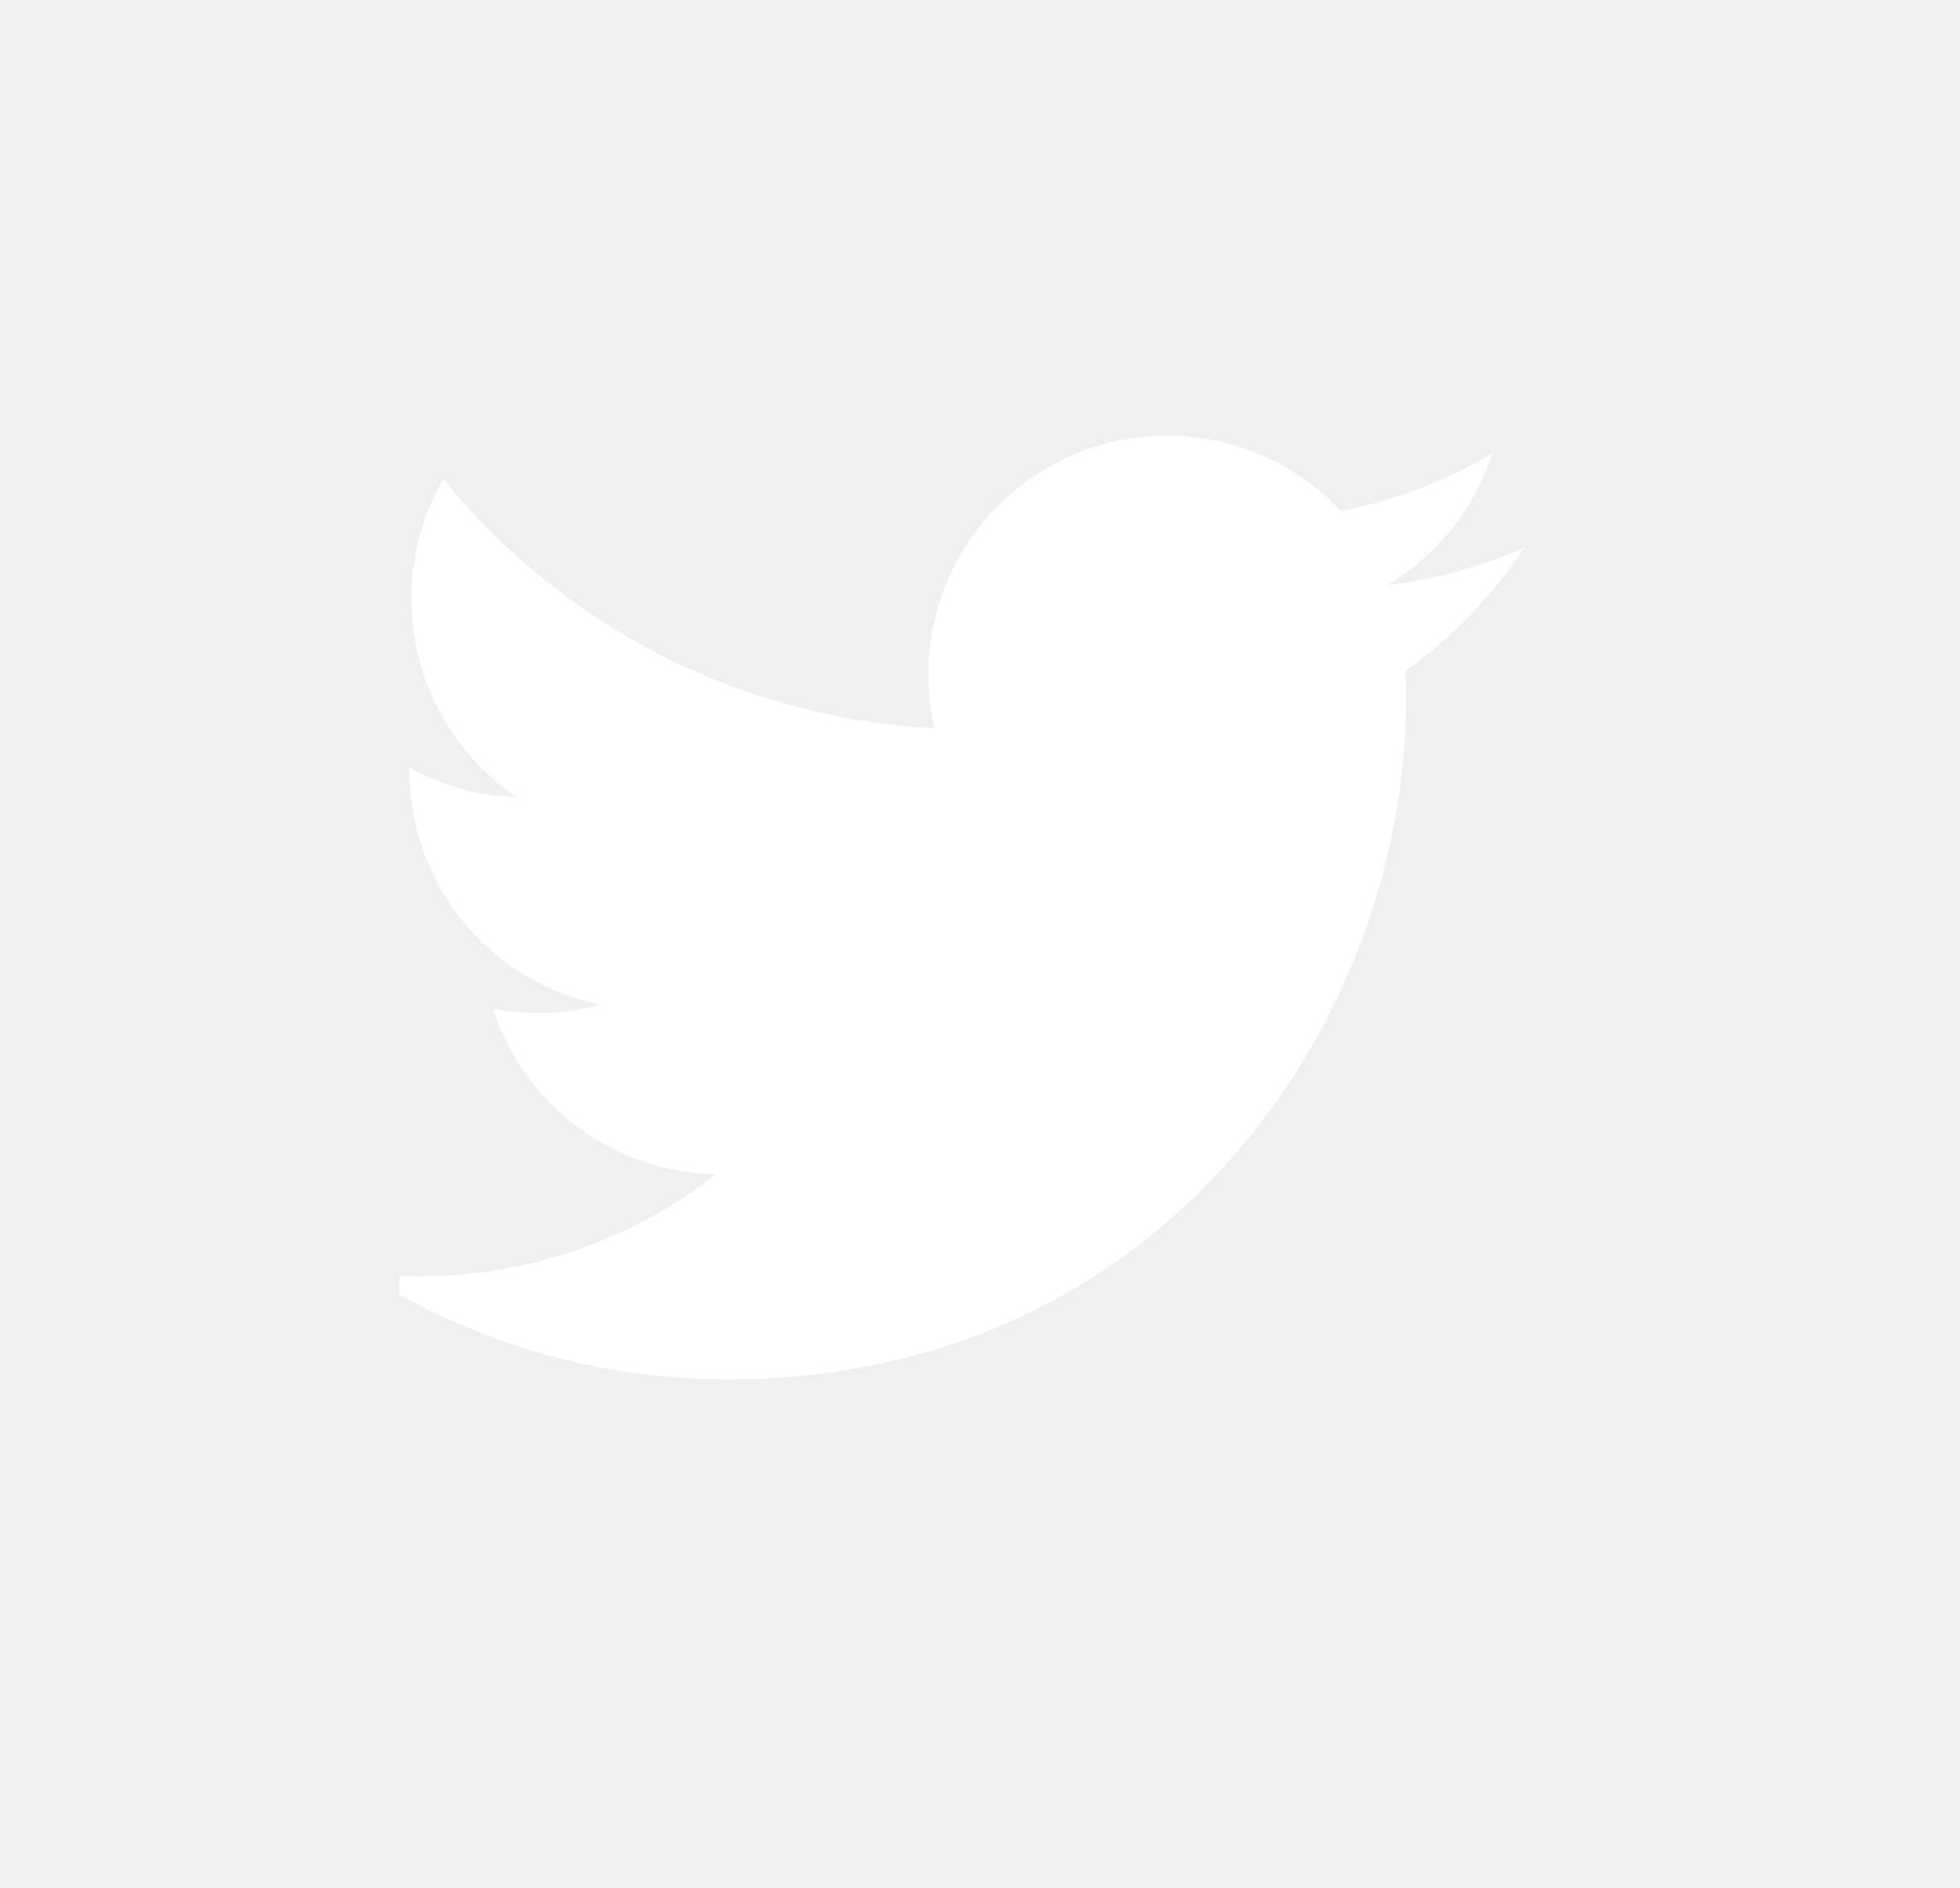
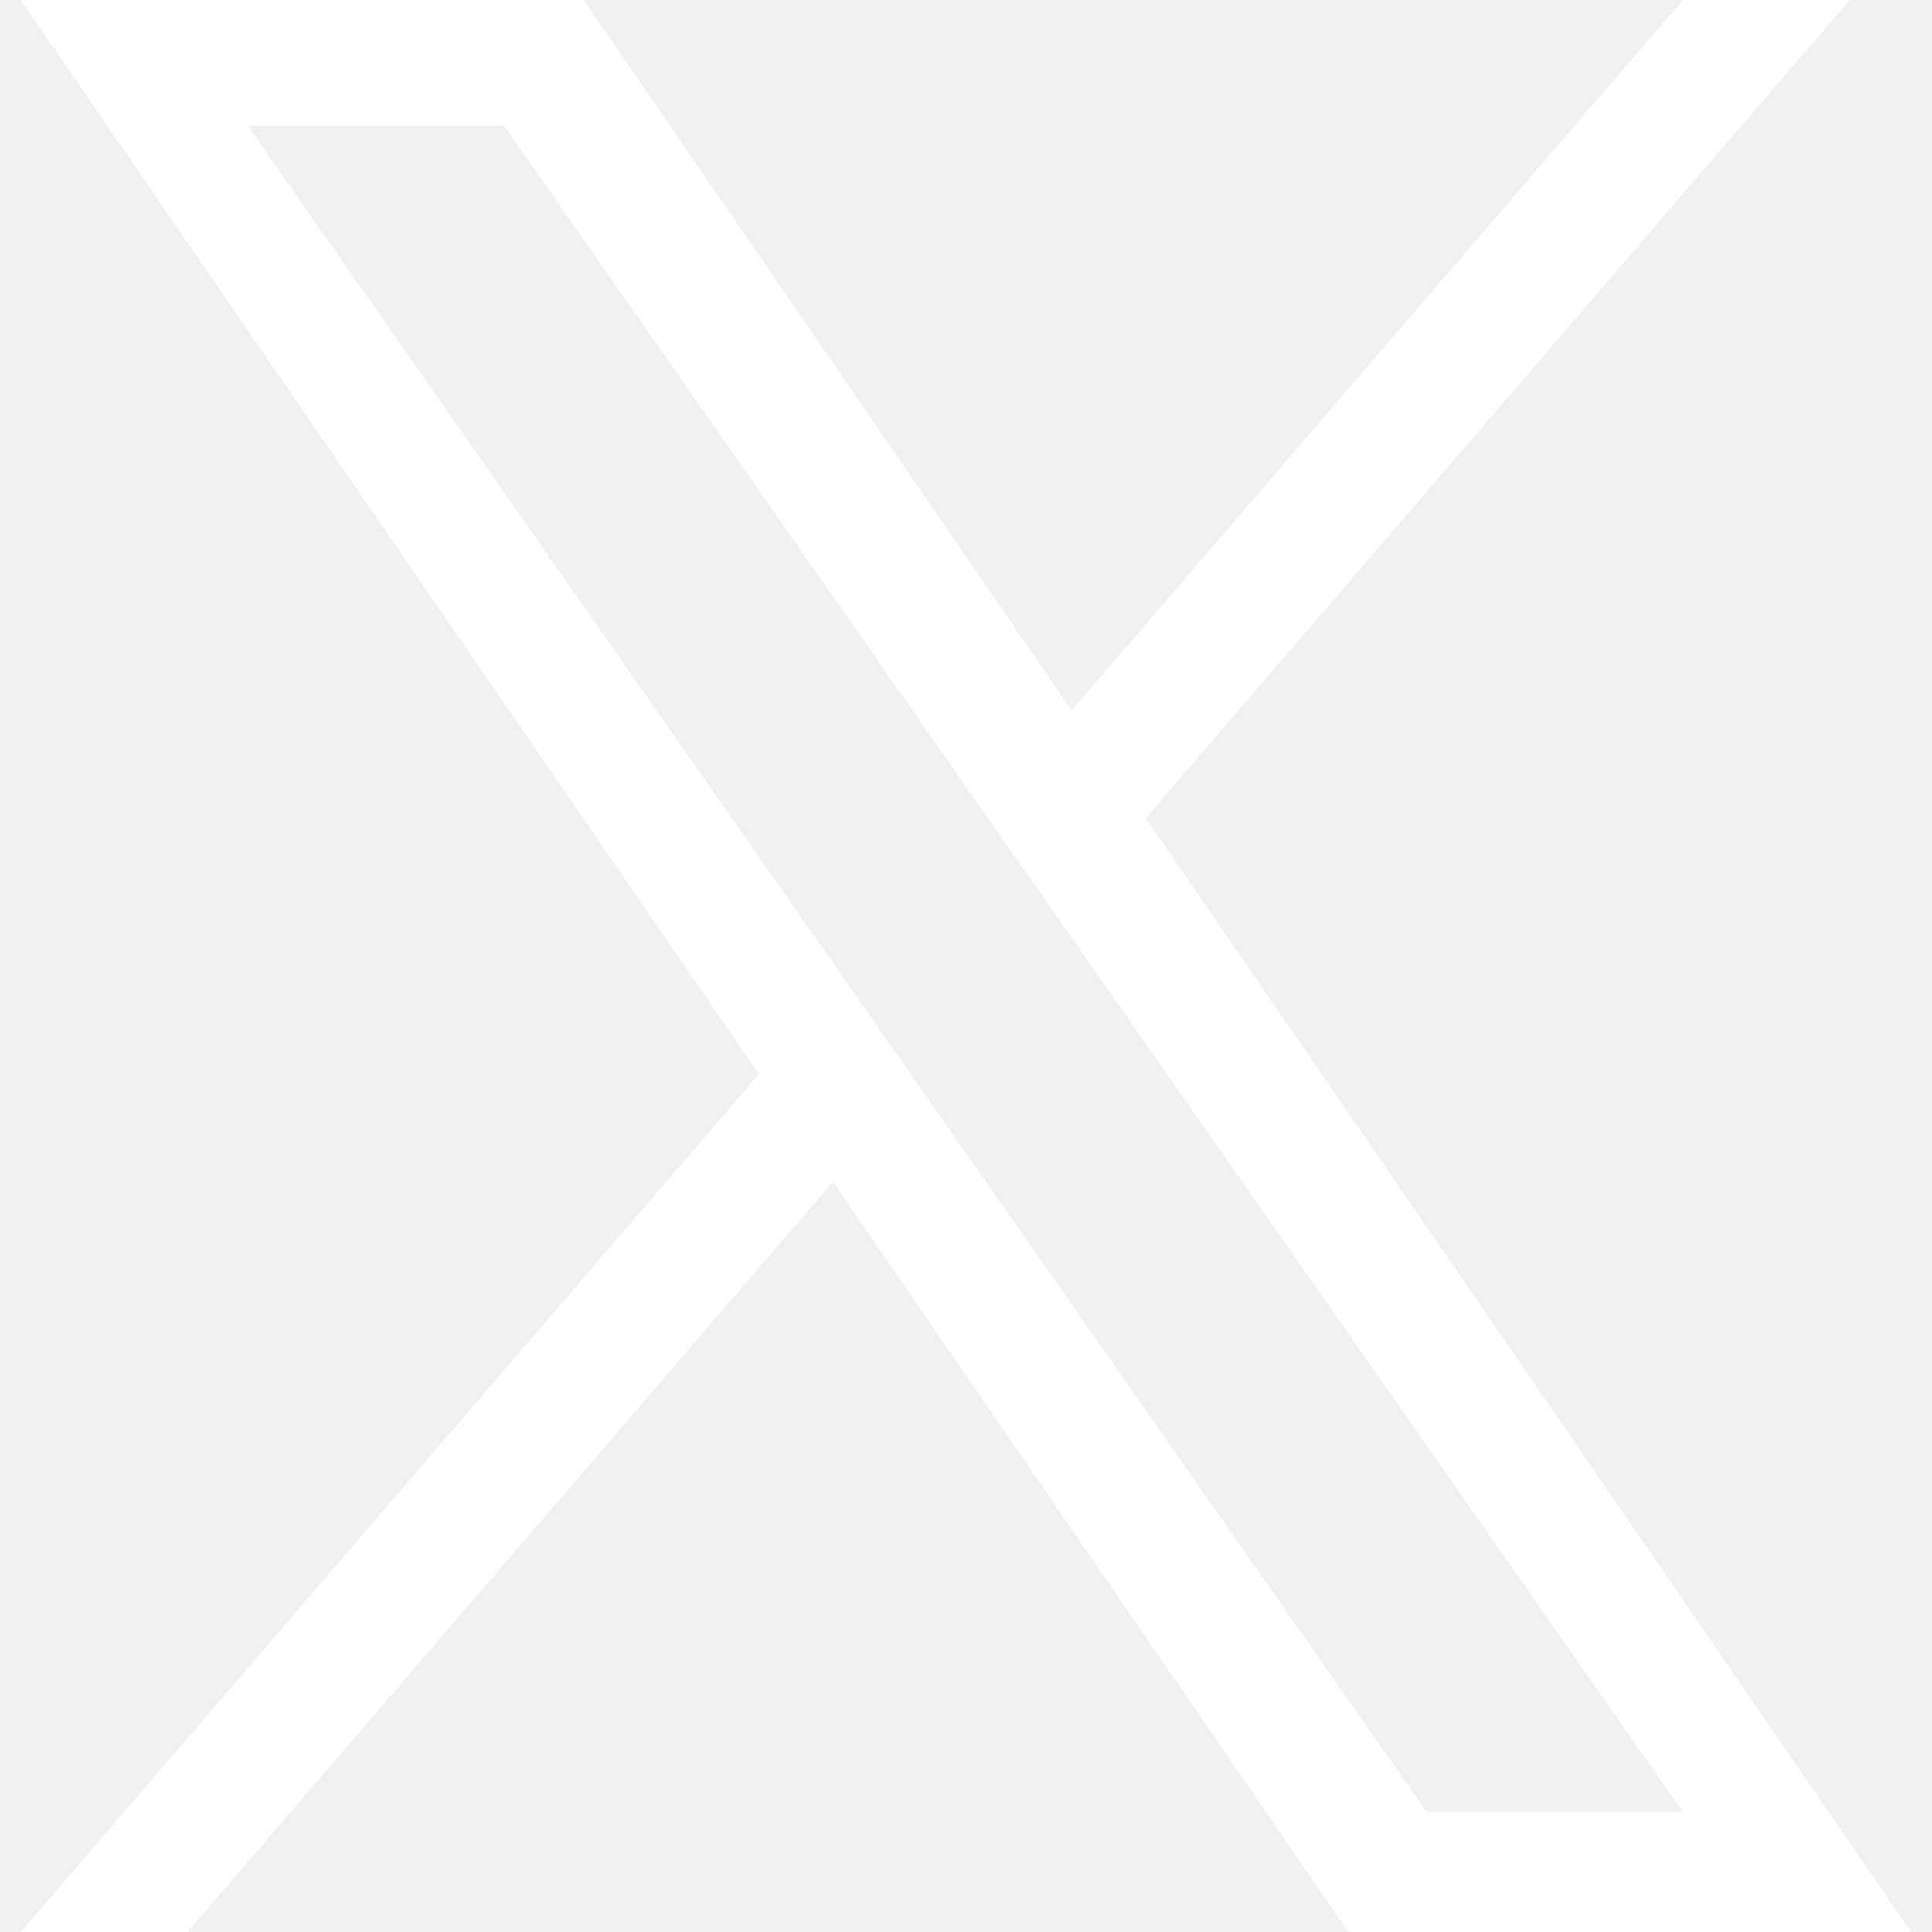
- <svg xmlns="http://www.w3.org/2000/svg" width="27" height="26" viewBox="0 0 27 26" fill="none">
-   <g clip-path="url(#clip0_564_221)">
-     <path d="M10.026 19.001C16.064 19.001 19.367 13.998 19.367 9.667C19.367 9.527 19.367 9.385 19.361 9.245C20.004 8.779 20.559 8.203 21 7.543C20.399 7.808 19.763 7.982 19.111 8.061C19.797 7.651 20.312 7.005 20.558 6.244C19.913 6.626 19.207 6.894 18.471 7.037C17.976 6.51 17.321 6.161 16.608 6.044C15.895 5.927 15.163 6.048 14.525 6.389C13.888 6.73 13.381 7.272 13.082 7.93C12.784 8.588 12.711 9.327 12.875 10.031C11.57 9.965 10.293 9.626 9.127 9.036C7.961 8.445 6.933 7.616 6.108 6.602C5.689 7.325 5.562 8.18 5.751 8.994C5.94 9.808 6.431 10.52 7.126 10.984C6.606 10.966 6.097 10.826 5.64 10.576V10.621C5.641 11.378 5.903 12.112 6.383 12.699C6.862 13.285 7.53 13.688 8.272 13.839C7.99 13.917 7.699 13.955 7.407 13.954C7.201 13.955 6.995 13.935 6.793 13.897C7.003 14.549 7.411 15.119 7.961 15.527C8.511 15.936 9.175 16.162 9.86 16.174C8.697 17.088 7.259 17.583 5.78 17.581C5.519 17.582 5.259 17.567 5 17.536C6.502 18.493 8.245 19.002 10.026 19.001Z" fill="white" />
+ <svg xmlns="http://www.w3.org/2000/svg" width="18" height="18" viewBox="0 0 18 18" fill="none">
+   <g clip-path="url(#clip0_564_824)">
+     <path d="M10.676 7.622L17.233 0H15.678L9.985 6.618L5.438 0H0.193L7.07 10.007L0.193 18H1.747L7.76 11.011L12.562 18H17.806L10.675 7.622H10.676ZM8.547 10.095L7.851 9.099L2.307 1.17H4.694L9.167 7.569L9.864 8.565L15.679 16.883H13.293L8.547 10.096V10.095Z" fill="white" />
  </g>
  <defs>
-     <clipPath id="clip0_564_221">
-       <rect width="16" height="16" fill="white" transform="translate(5.5 5.00024)" />
+     <clipPath id="clip0_564_824">
+       <rect width="18" height="18" fill="white" />
    </clipPath>
  </defs>
</svg>
